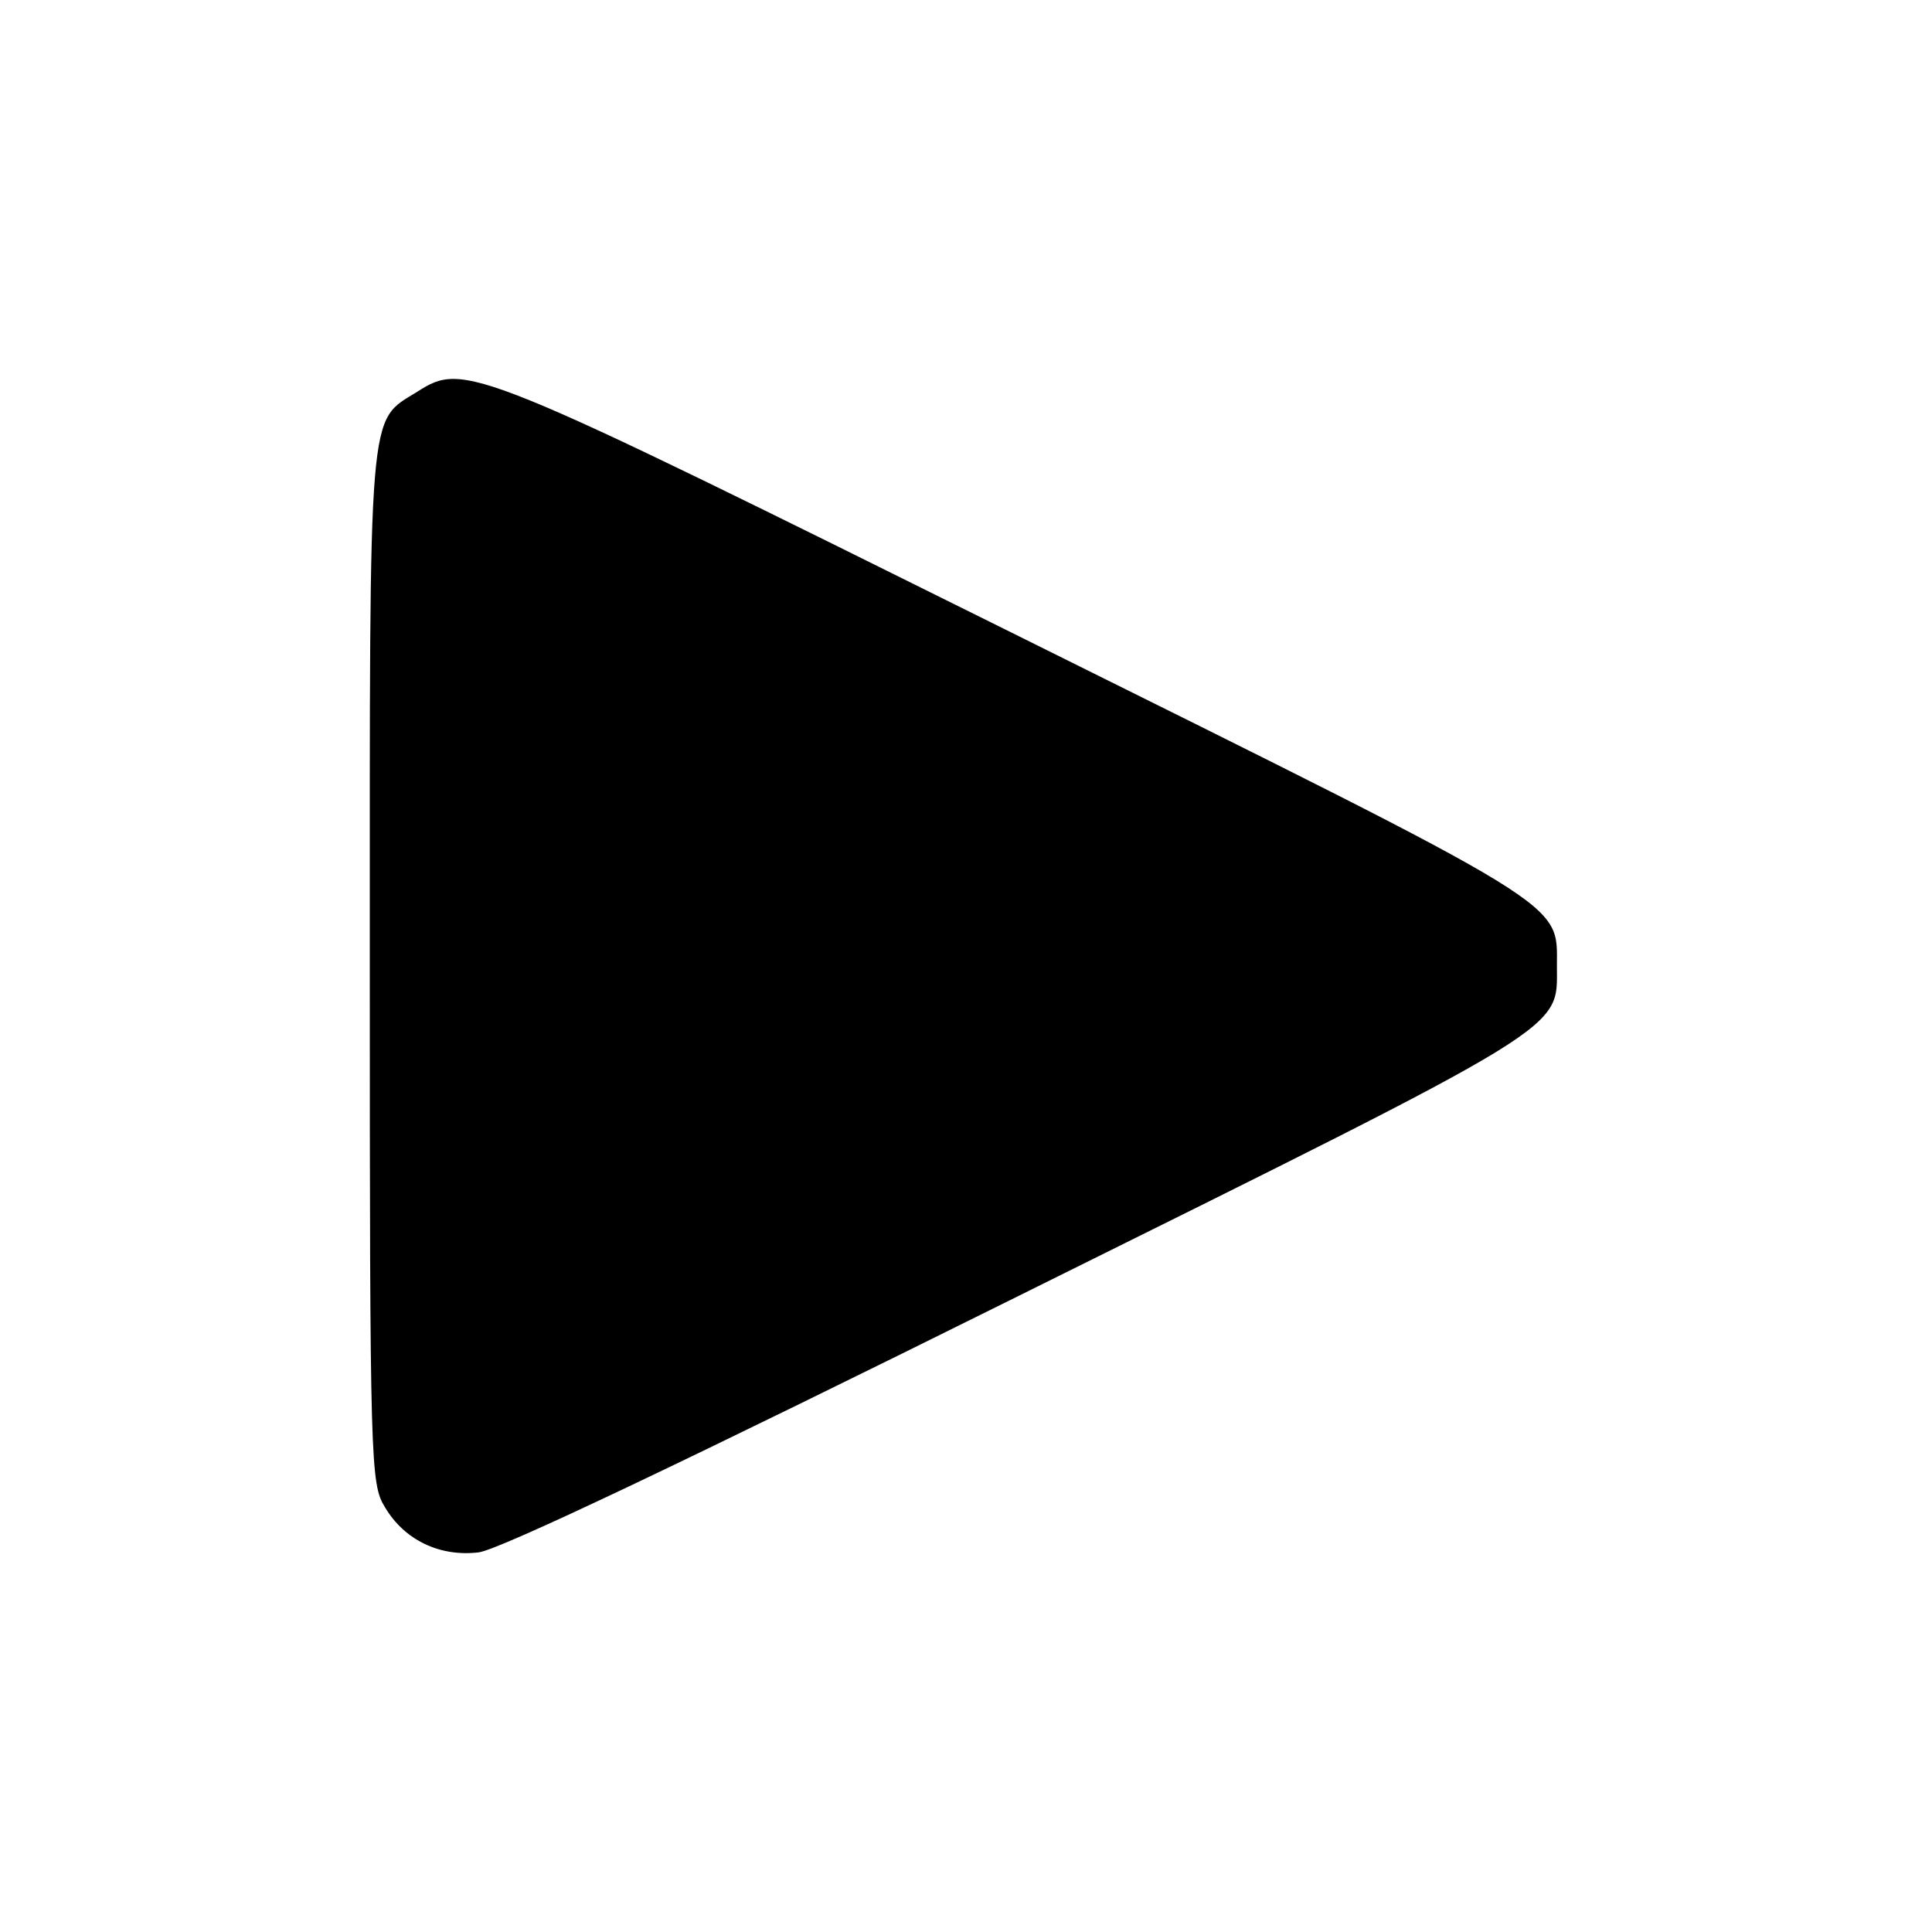
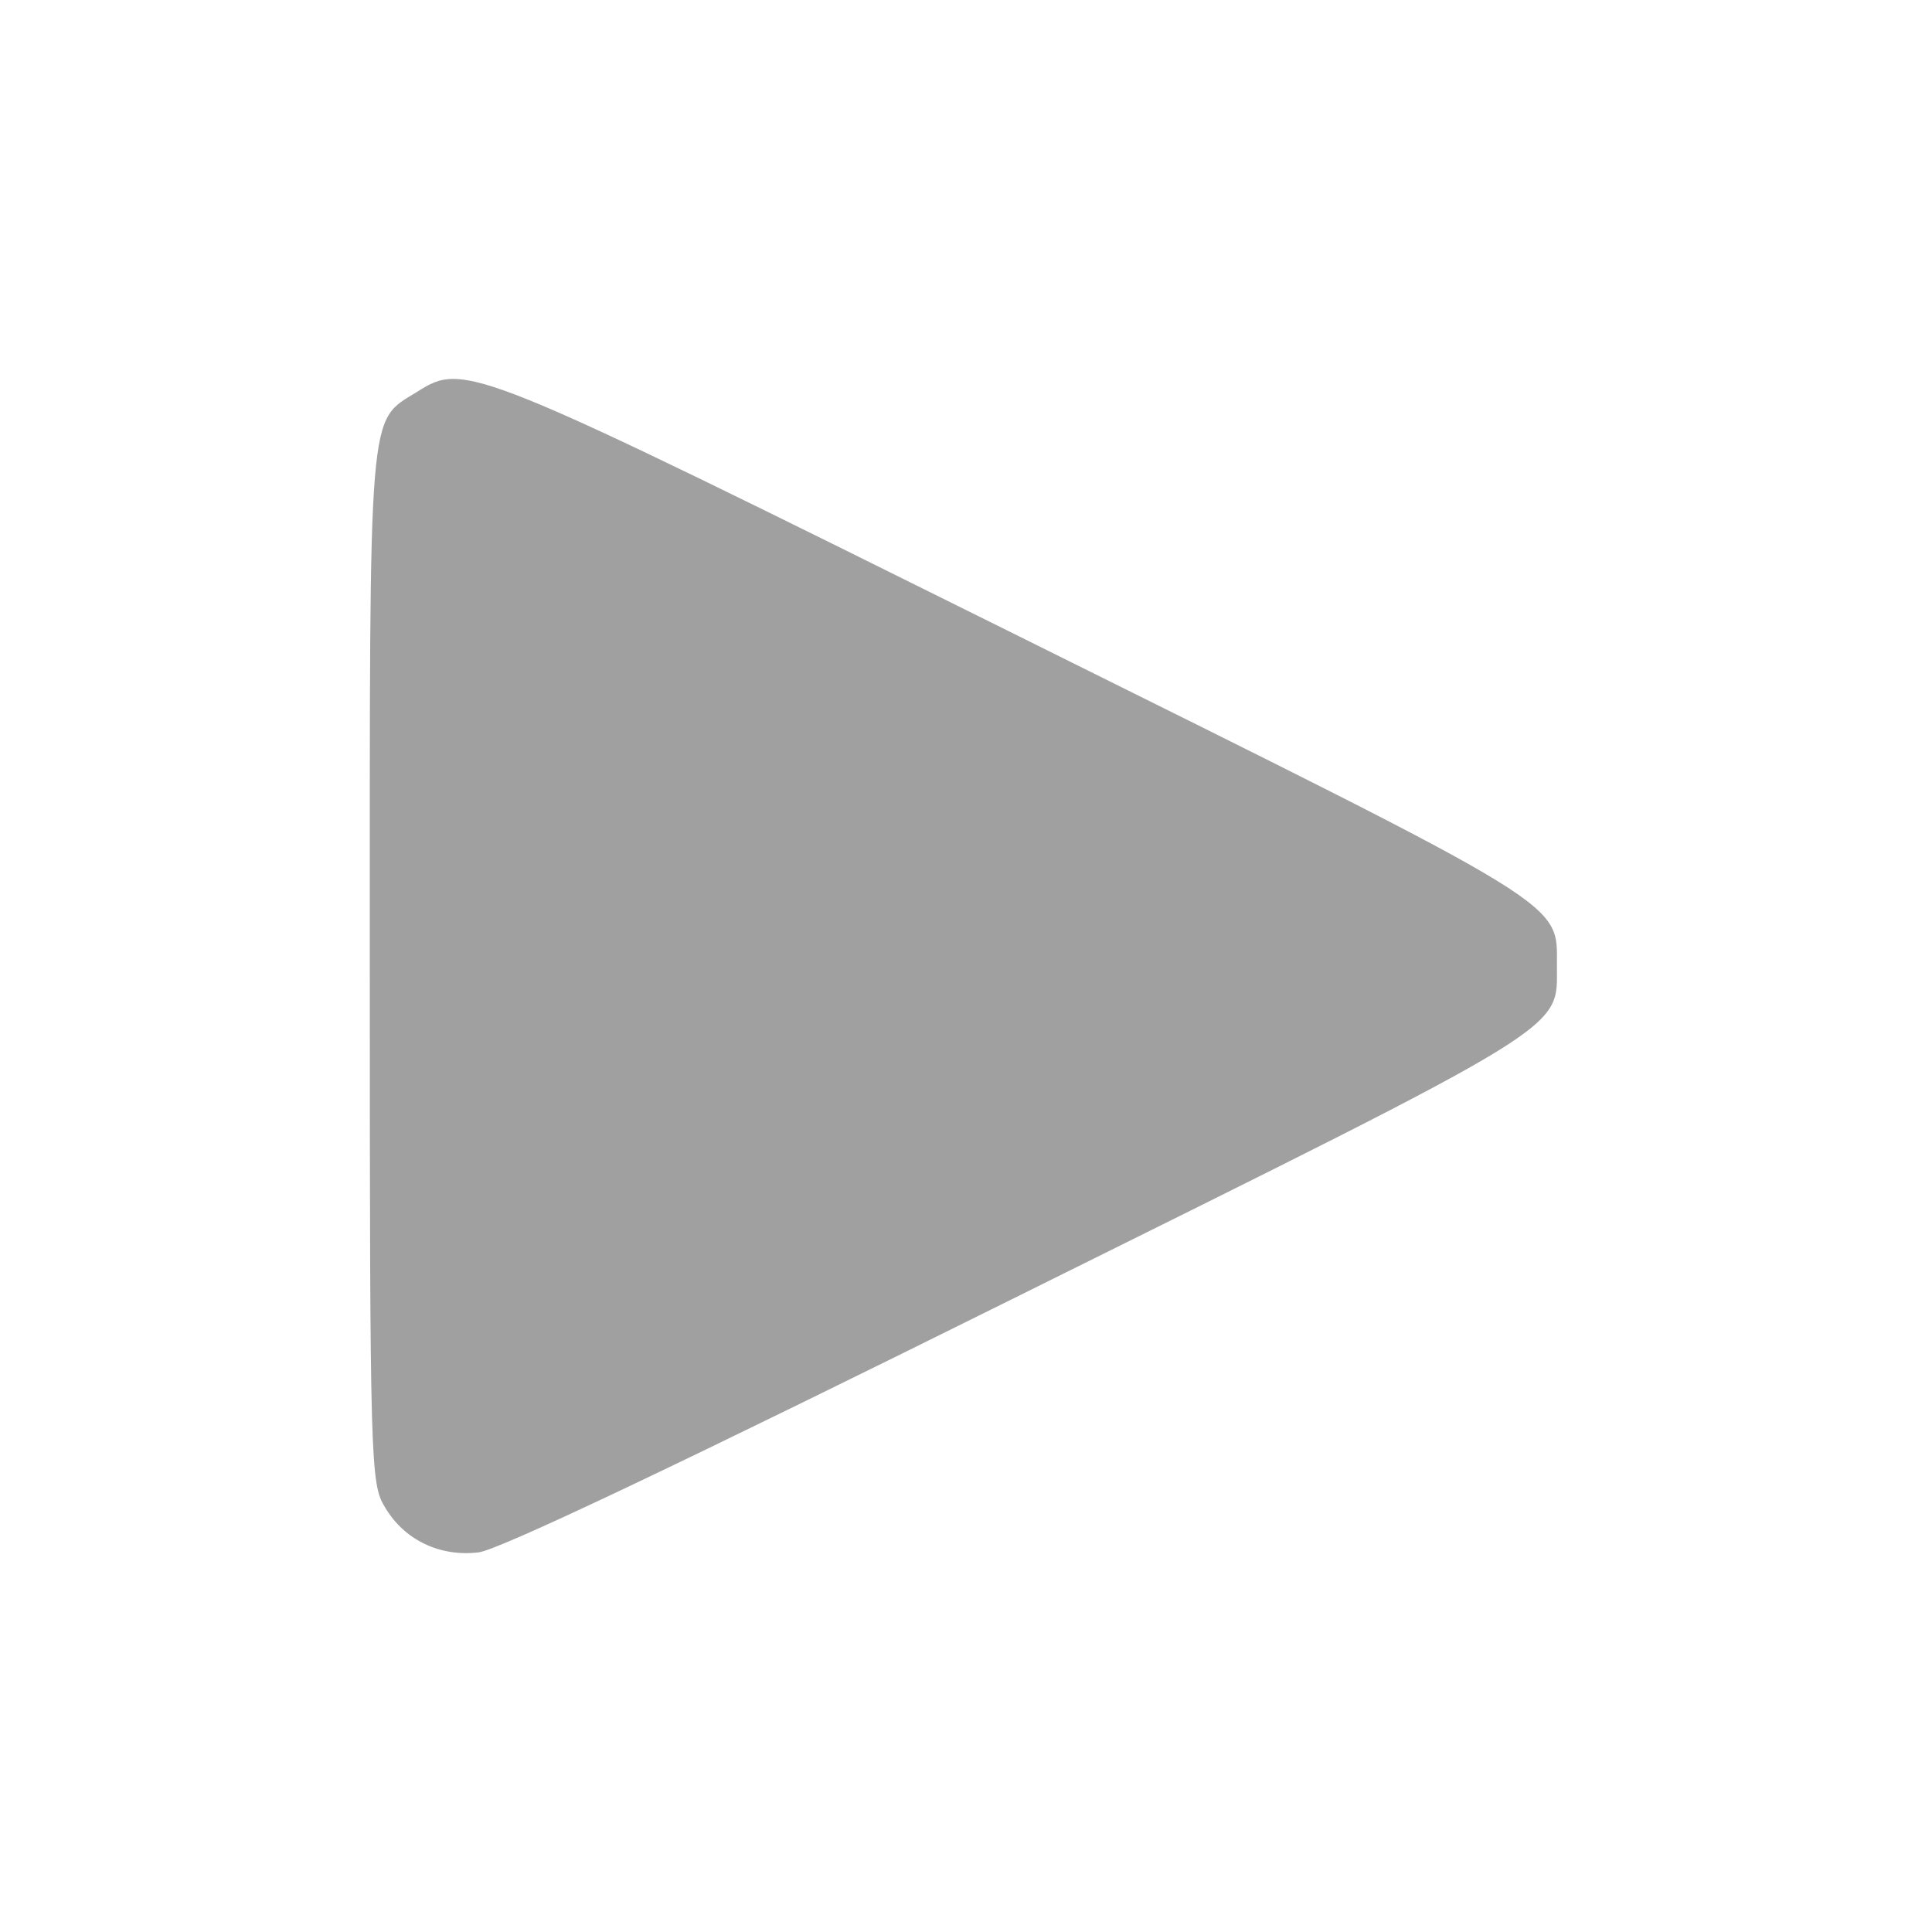
<svg xmlns="http://www.w3.org/2000/svg" version="1.0" width="256pt" height="256pt" viewBox="0 0 256 256" preserveAspectRatio="xMidYMid meet">
-   <g transform="translate(0,256) scale(0.1,-0.1)" fill="#000000" stroke="none">
+   <g transform="translate(0,256) scale(0.1,-0.1)" fill="#a0a0a0" stroke="none">
    <path d="M553 2041 c-66 -41 -63 -9 -63 -763 0 -660 1 -684 20 -715 26 -44 73 -66 124 -60 27 3 279 123 716 340 736 365 713 351 713 437 0 86 22 72 -713 437 -725 360 -734 364 -797 324z" />
  </g>
</svg>
